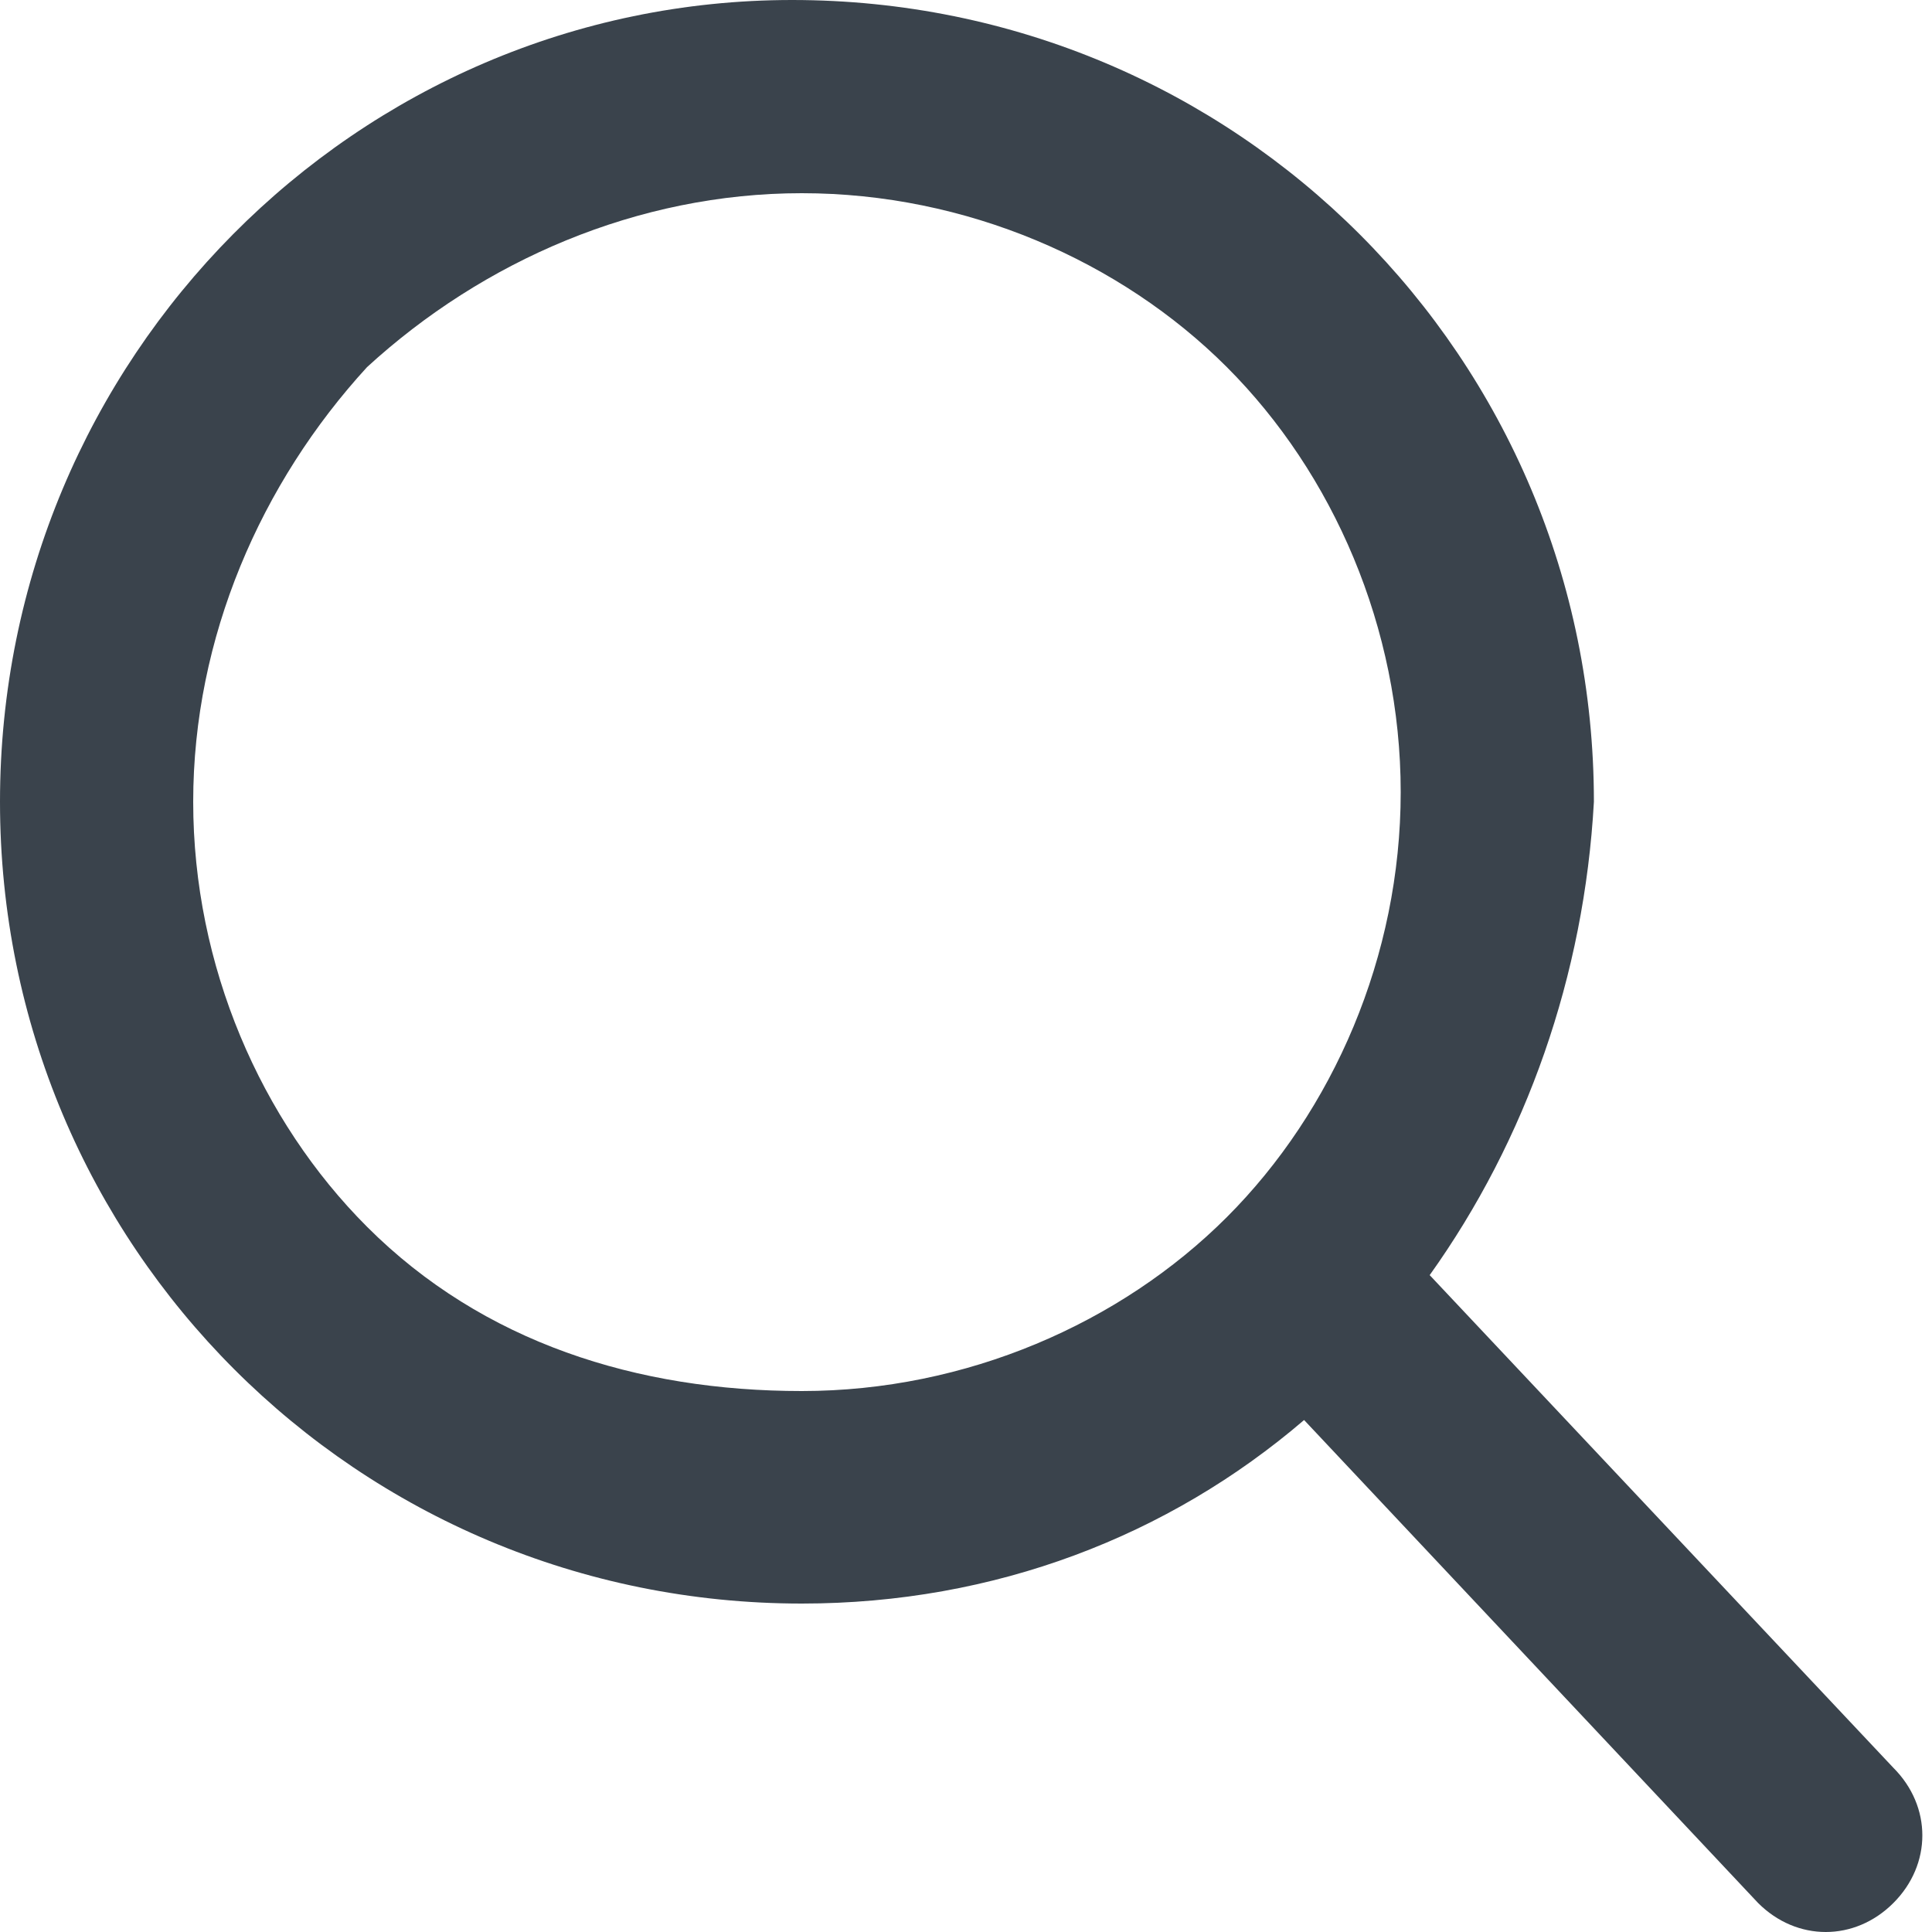
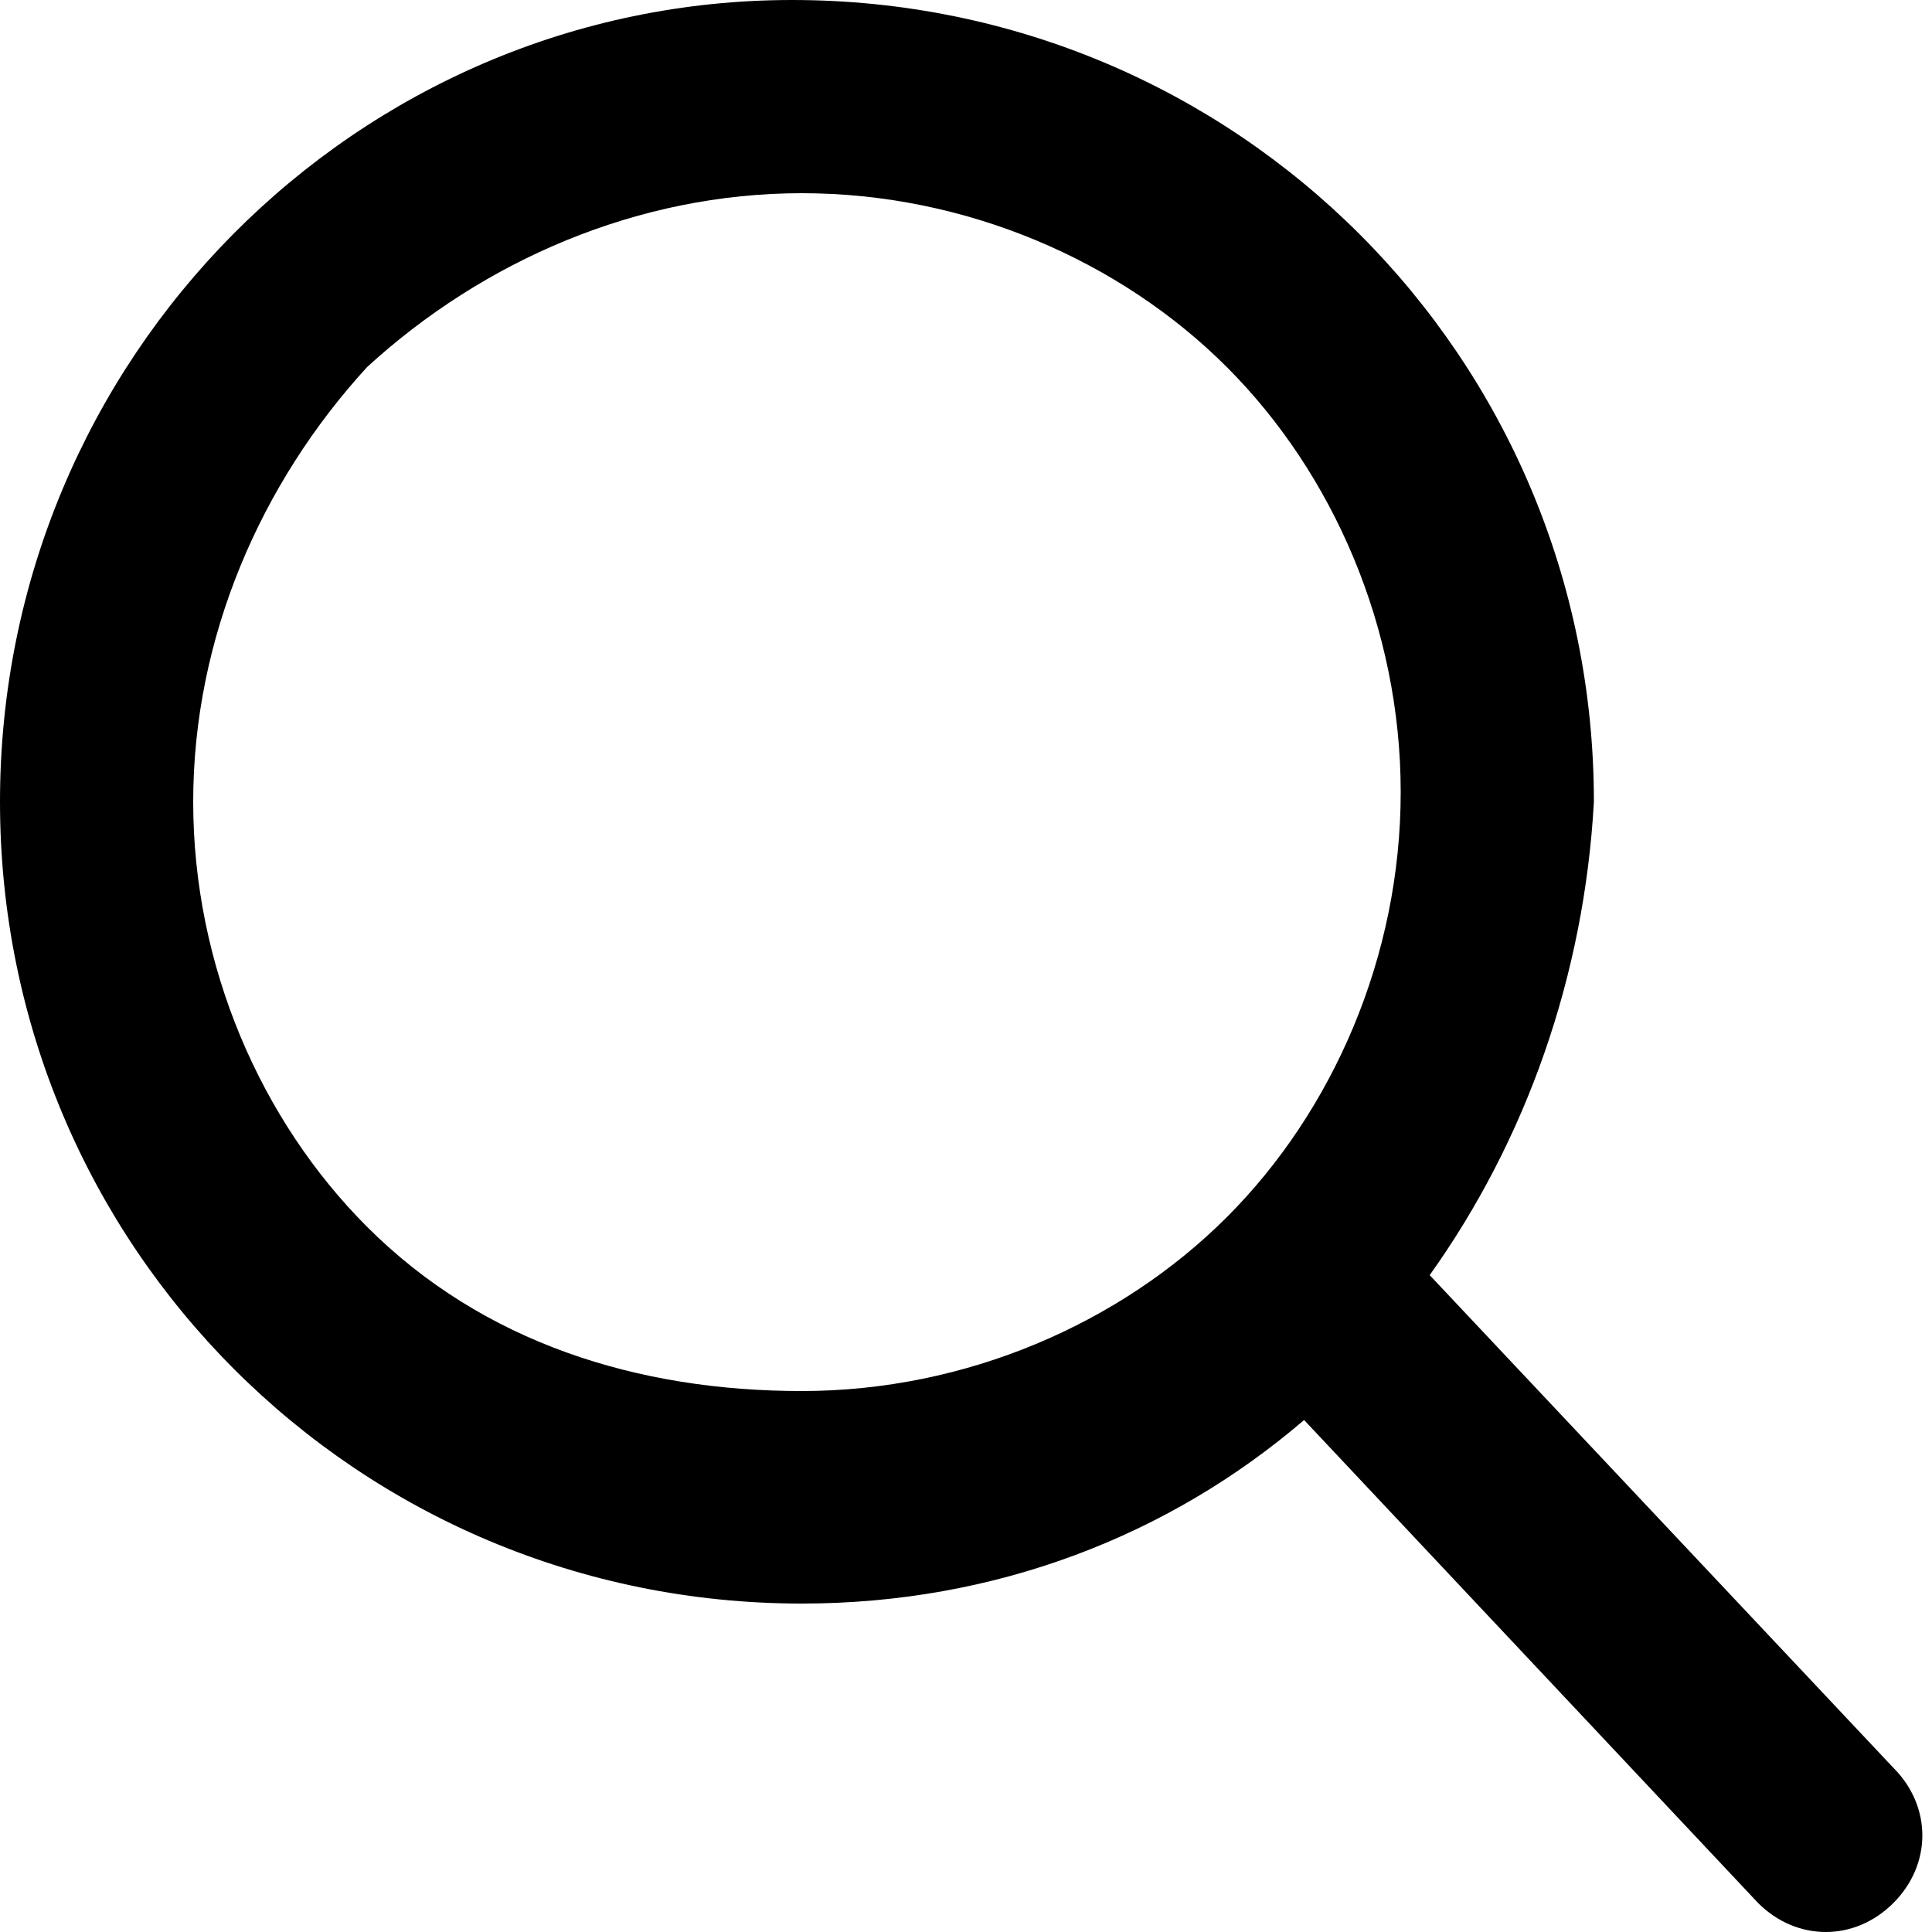
- <svg xmlns="http://www.w3.org/2000/svg" version="1.1" id="Calque_1" x="0px" y="0px" viewBox="0 0 20 20" style="enable-background:new 0 0 20 20;" xml:space="preserve">
-   <style type="text/css">
- 	.st0{fill:#3A434C;}
- </style>
-   <path class="st0" d="M8.3,16.6c2,0,3.8-0.7,5.2-1.9l4.7,5c0.4,0.4,1,0.4,1.4,0s0.4-1,0-1.4l-4.8-5.1c1-1.4,1.6-3.1,1.7-4.9  c0-4.6-3.7-8.3-8.3-8.3C3.7,0,0,3.7,0,8.3S3.7,16.6,8.3,16.6z M3.8,3.8C5,2.7,6.6,2,8.3,2c1.7,0,3.3,0.7,4.4,1.8s1.8,2.7,1.8,4.4  s-0.7,3.3-1.8,4.4s-2.7,1.8-4.4,1.8S5,13.9,3.8,12.7C2.7,11.6,2,10,2,8.3S2.7,5,3.8,3.8z" />
+ <svg viewBox="0 0 20 20">
+   <path d="M8.3 16.6c2 0 3.8-.7 5.2-1.9l4.7 5c.4.4 1 .4 1.4 0s.4-1 0-1.4l-4.8-5.1c1-1.4 1.6-3.1 1.7-4.9 0-4.6-3.7-8.3-8.3-8.3C3.7 0 0 3.7 0 8.3s3.7 8.3 8.3 8.3zM3.8 3.8C5 2.7 6.6 2 8.3 2c1.7 0 3.3.7 4.4 1.8s1.8 2.7 1.8 4.4-.7 3.3-1.8 4.4-2.7 1.8-4.4 1.8-3.3-.5-4.5-1.7C2.7 11.6 2 10 2 8.3S2.7 5 3.8 3.8z" />
</svg>
